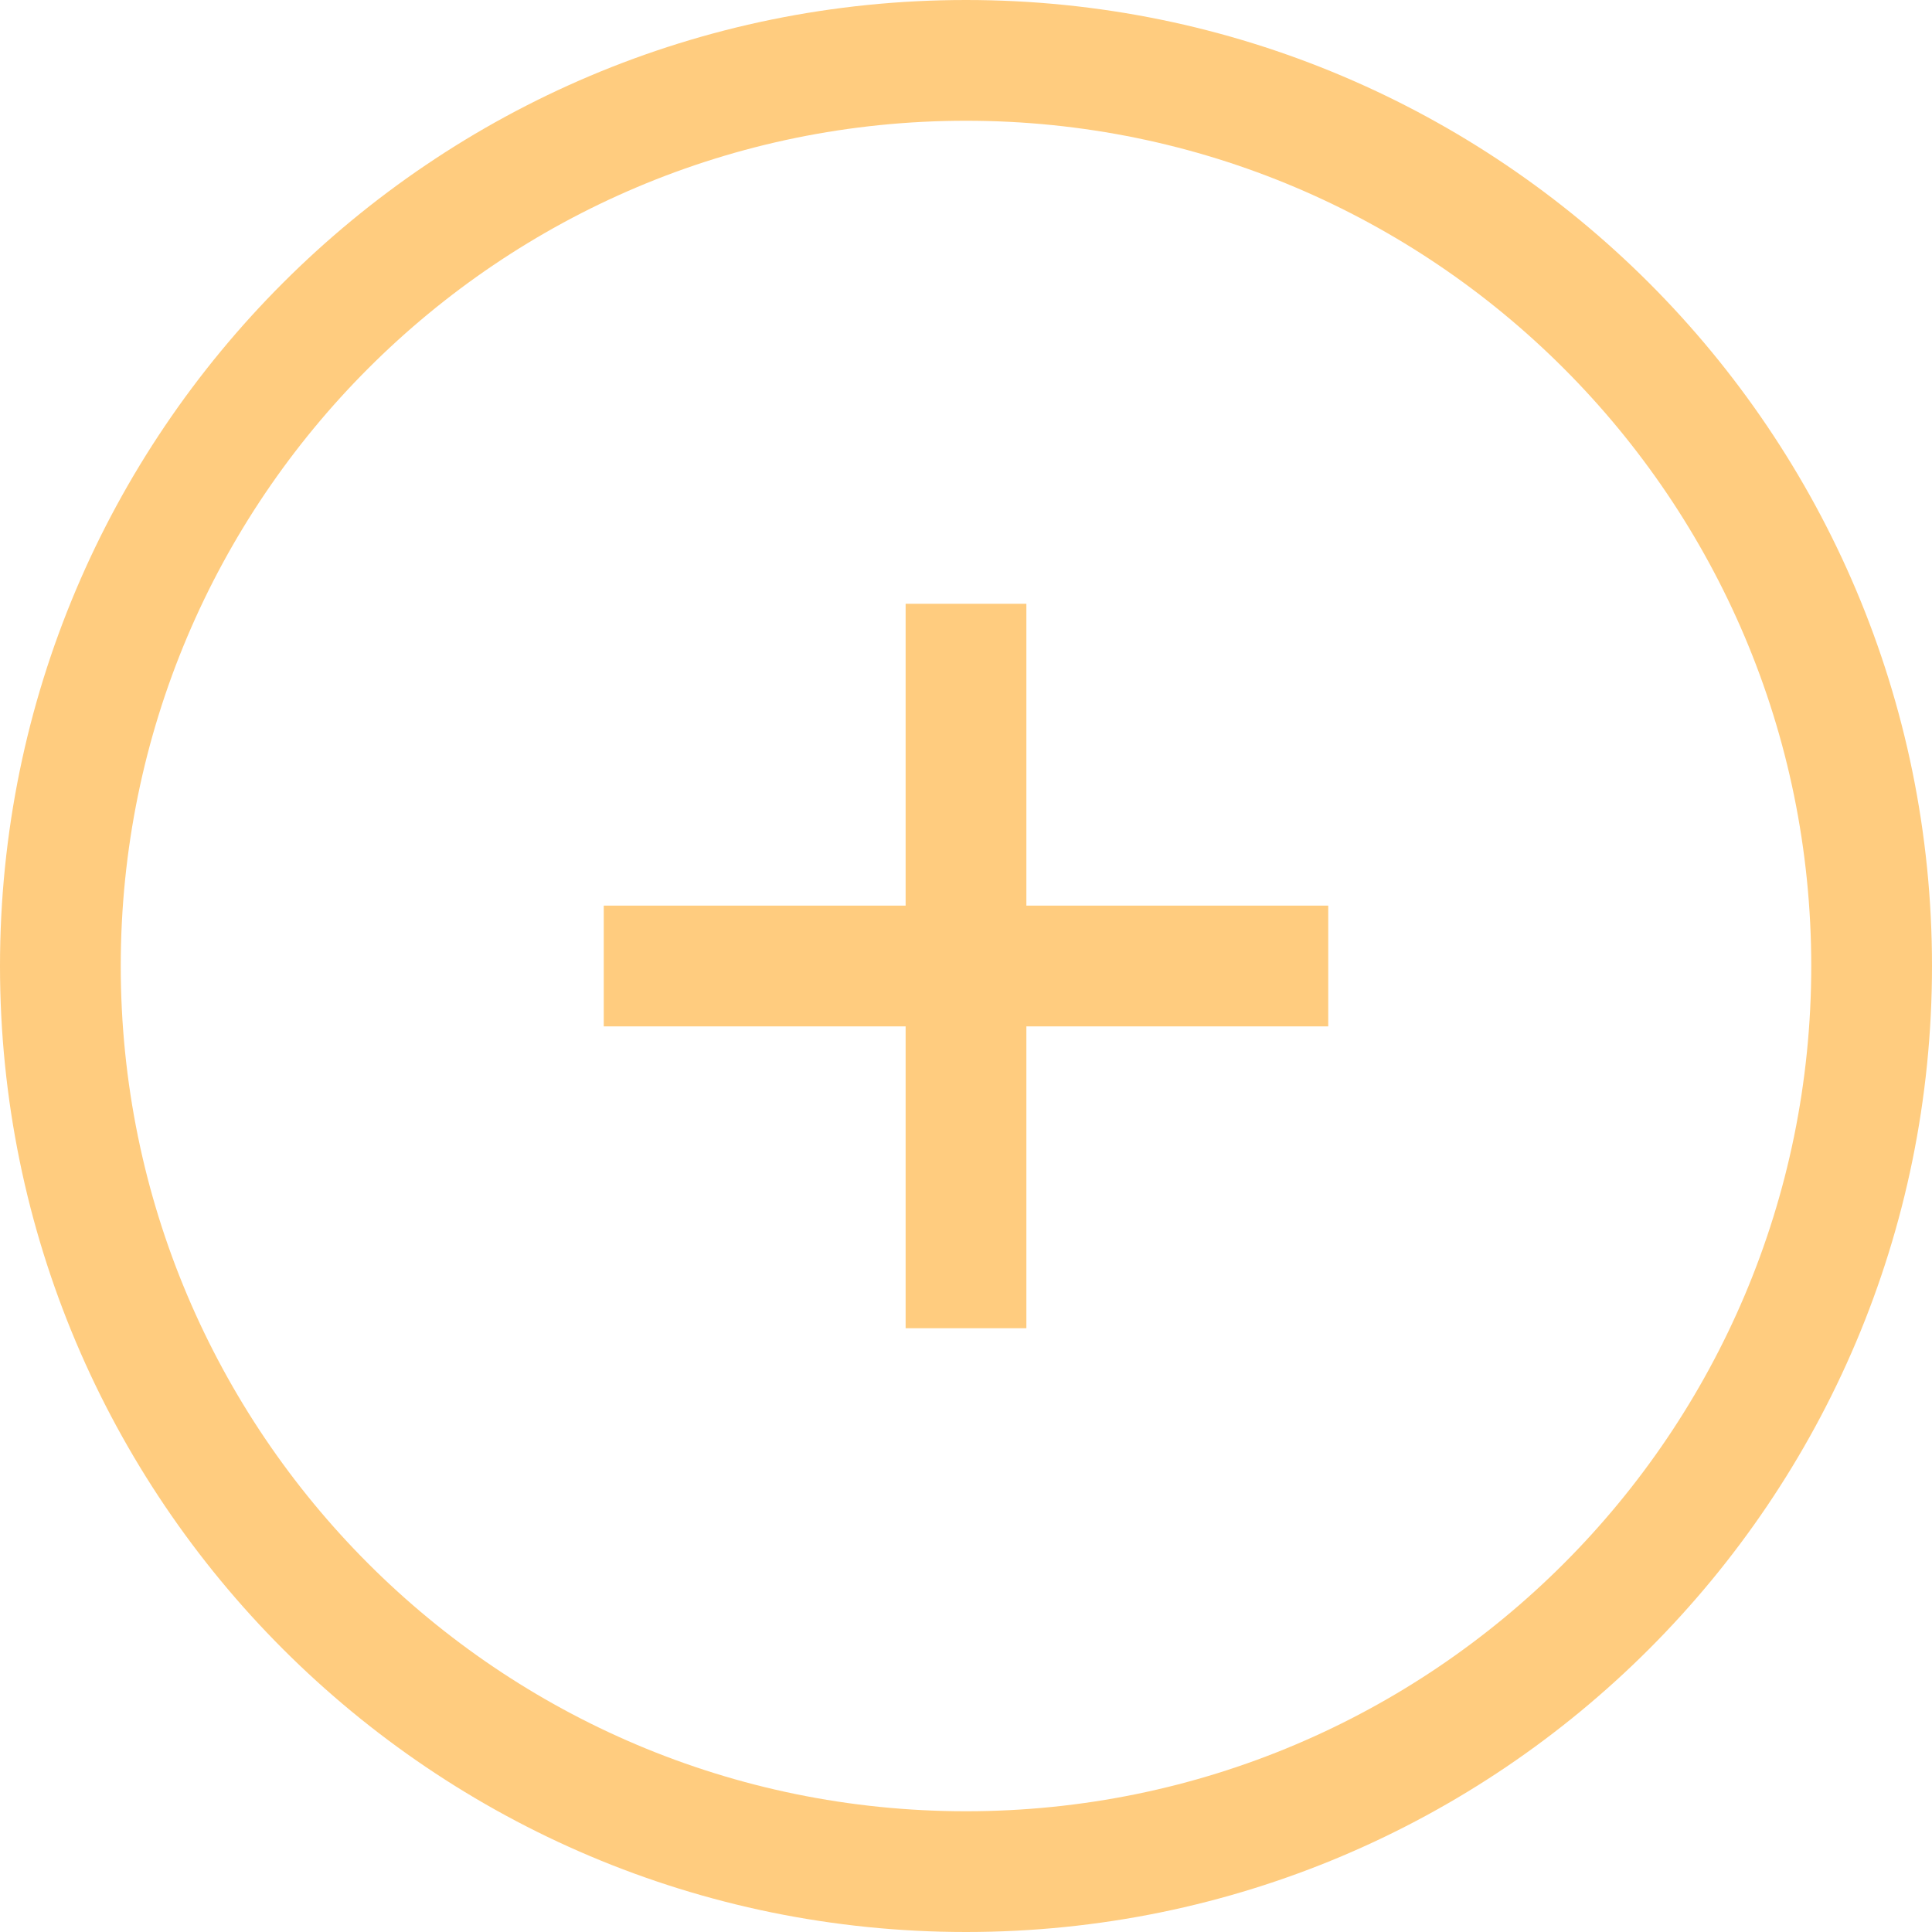
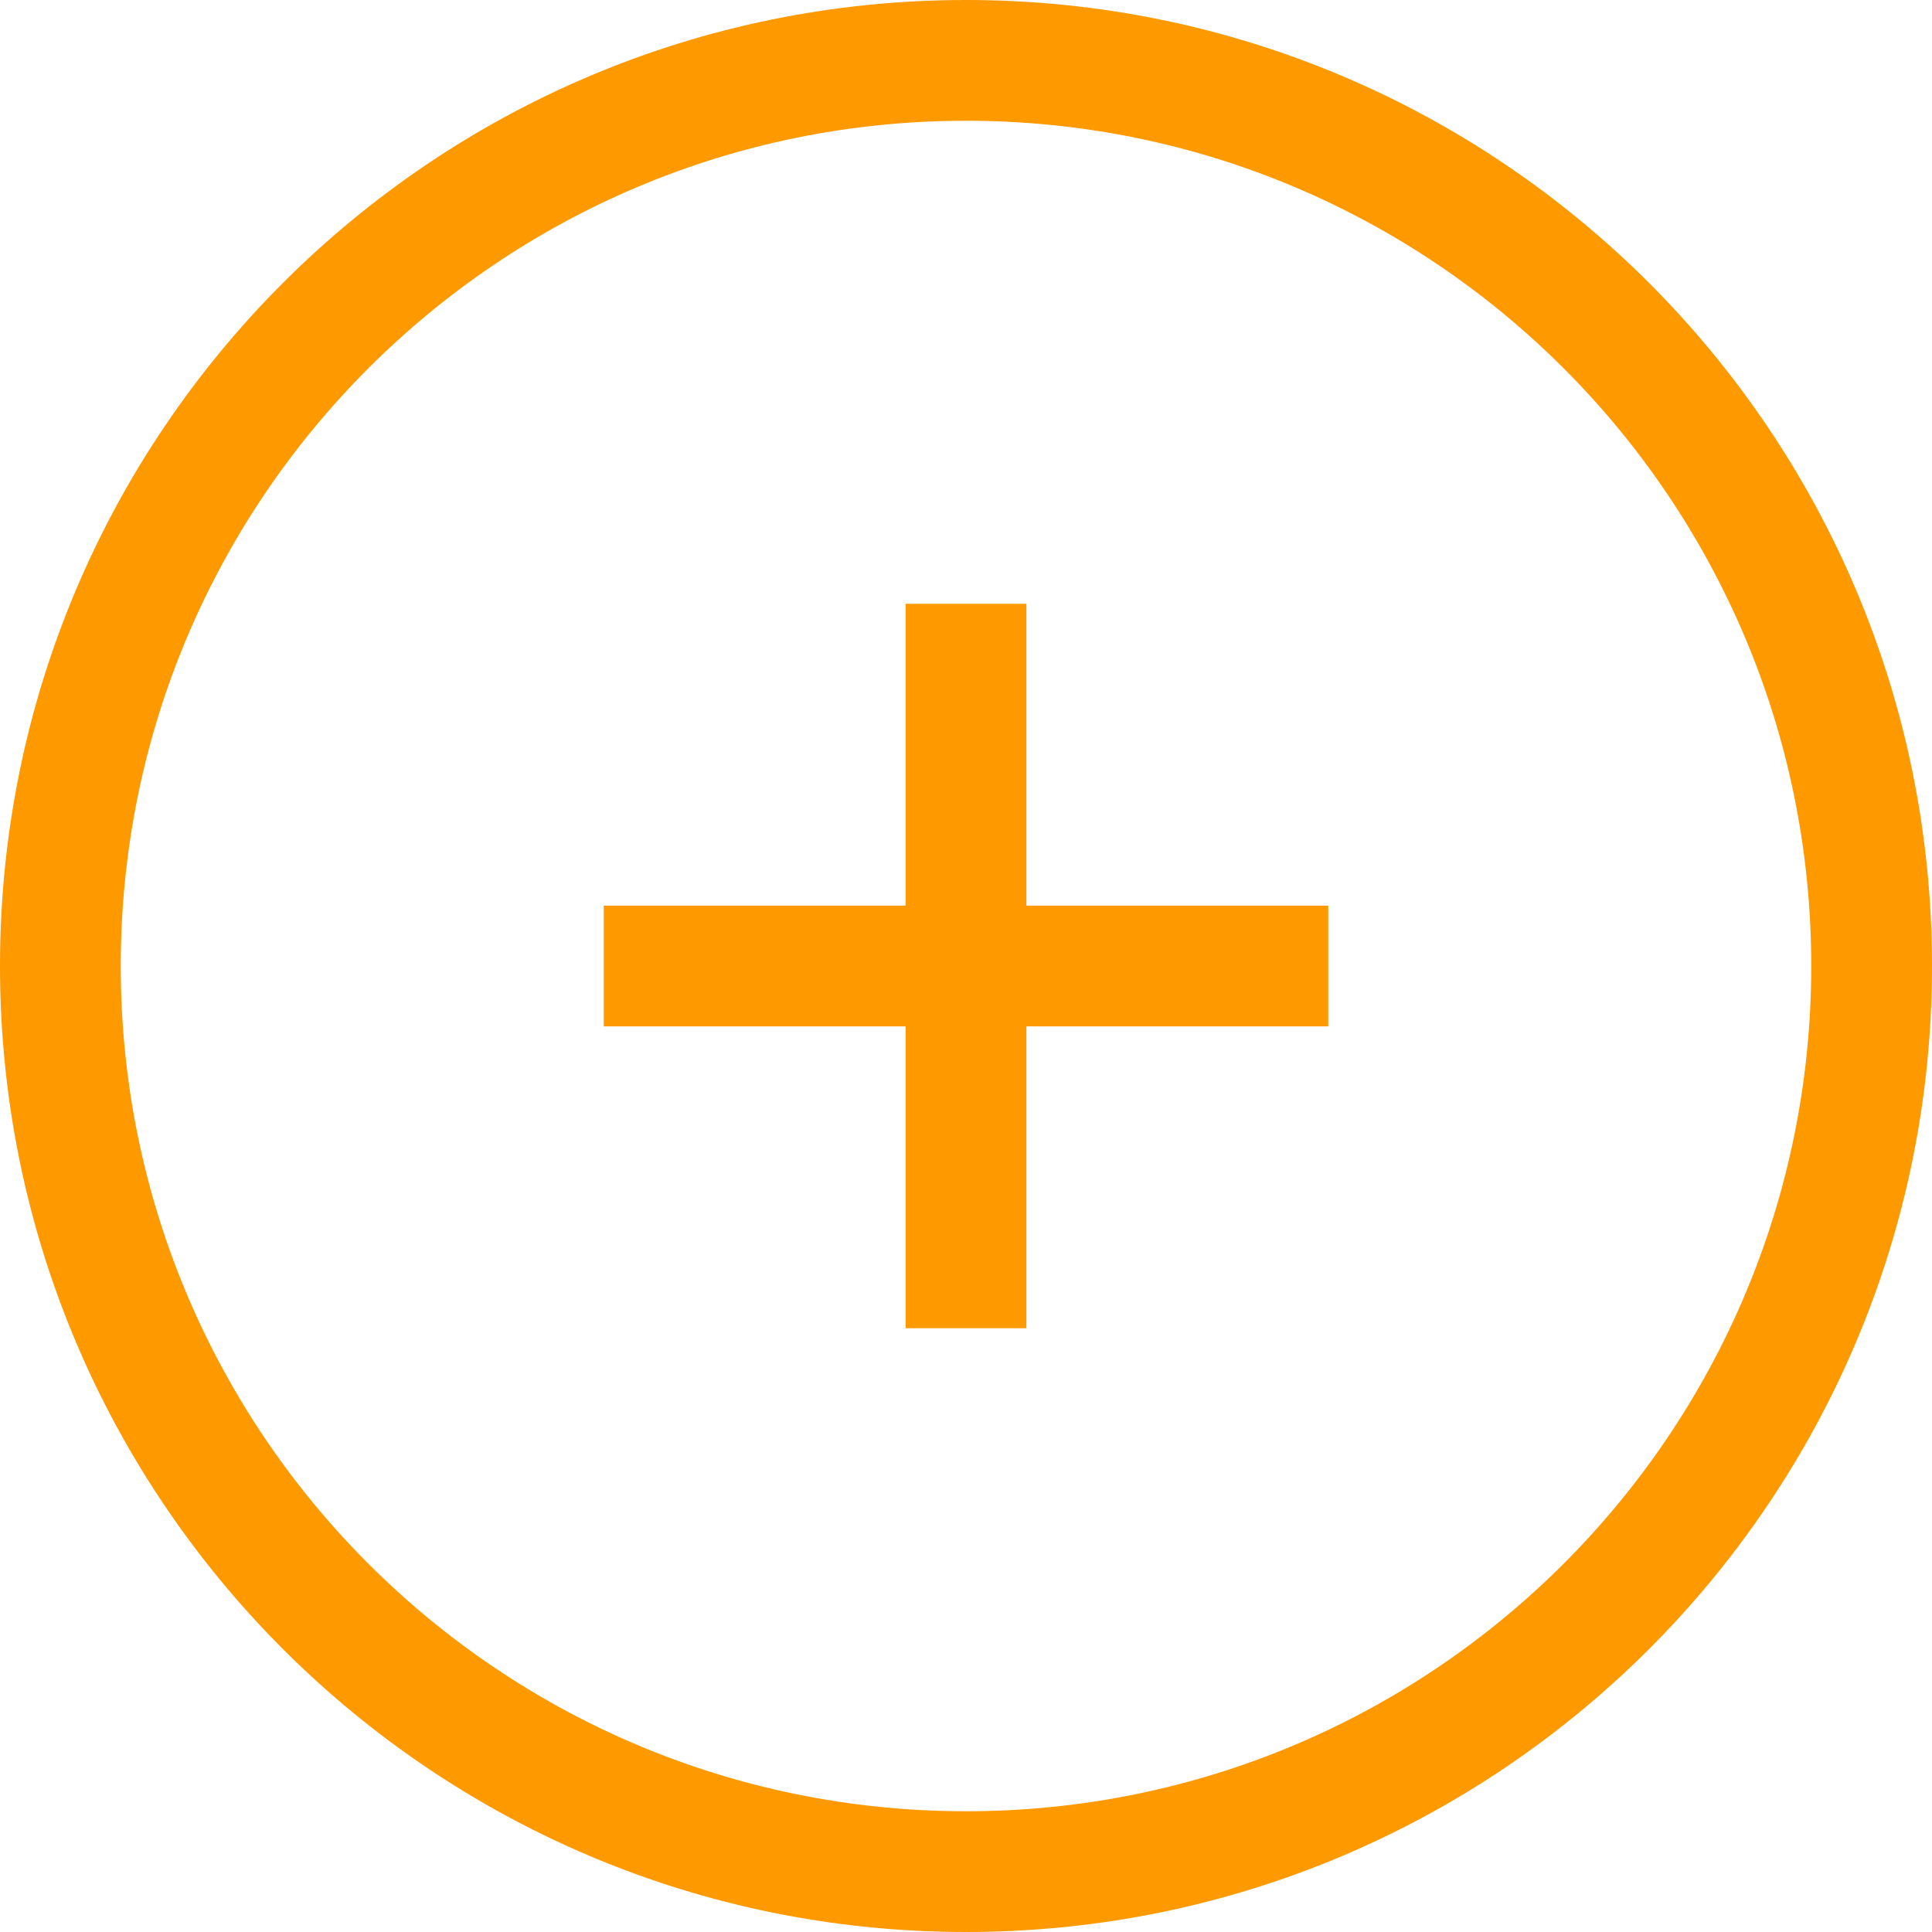
<svg xmlns="http://www.w3.org/2000/svg" viewBox="0 0 32 32">
  <defs>
-     <style>.a{opacity:0.5;}.b{fill:#f90;}</style>
+     <style>.a{fill:#f90;}</style>
  </defs>
-   <g class="a">
-     <path class="b" d="M16,0A16,16,0,1,0,32,16,16,16,0,0,0,16,0Zm0,30A14,14,0,1,1,30,16,14,14,0,0,1,16,30Zm1-20H15v5H10v2h5v5h2V17h5V15H17V10Z" />
-   </g>
+   <path class="a" d="M16,0A16,16,0,1,0,32,16,16,16,0,0,0,16,0Zm0,30A14,14,0,1,1,30,16,14,14,0,0,1,16,30Zm1-20H15v5H10v2h5v5h2V17h5V15H17V10Z" />
</svg>
